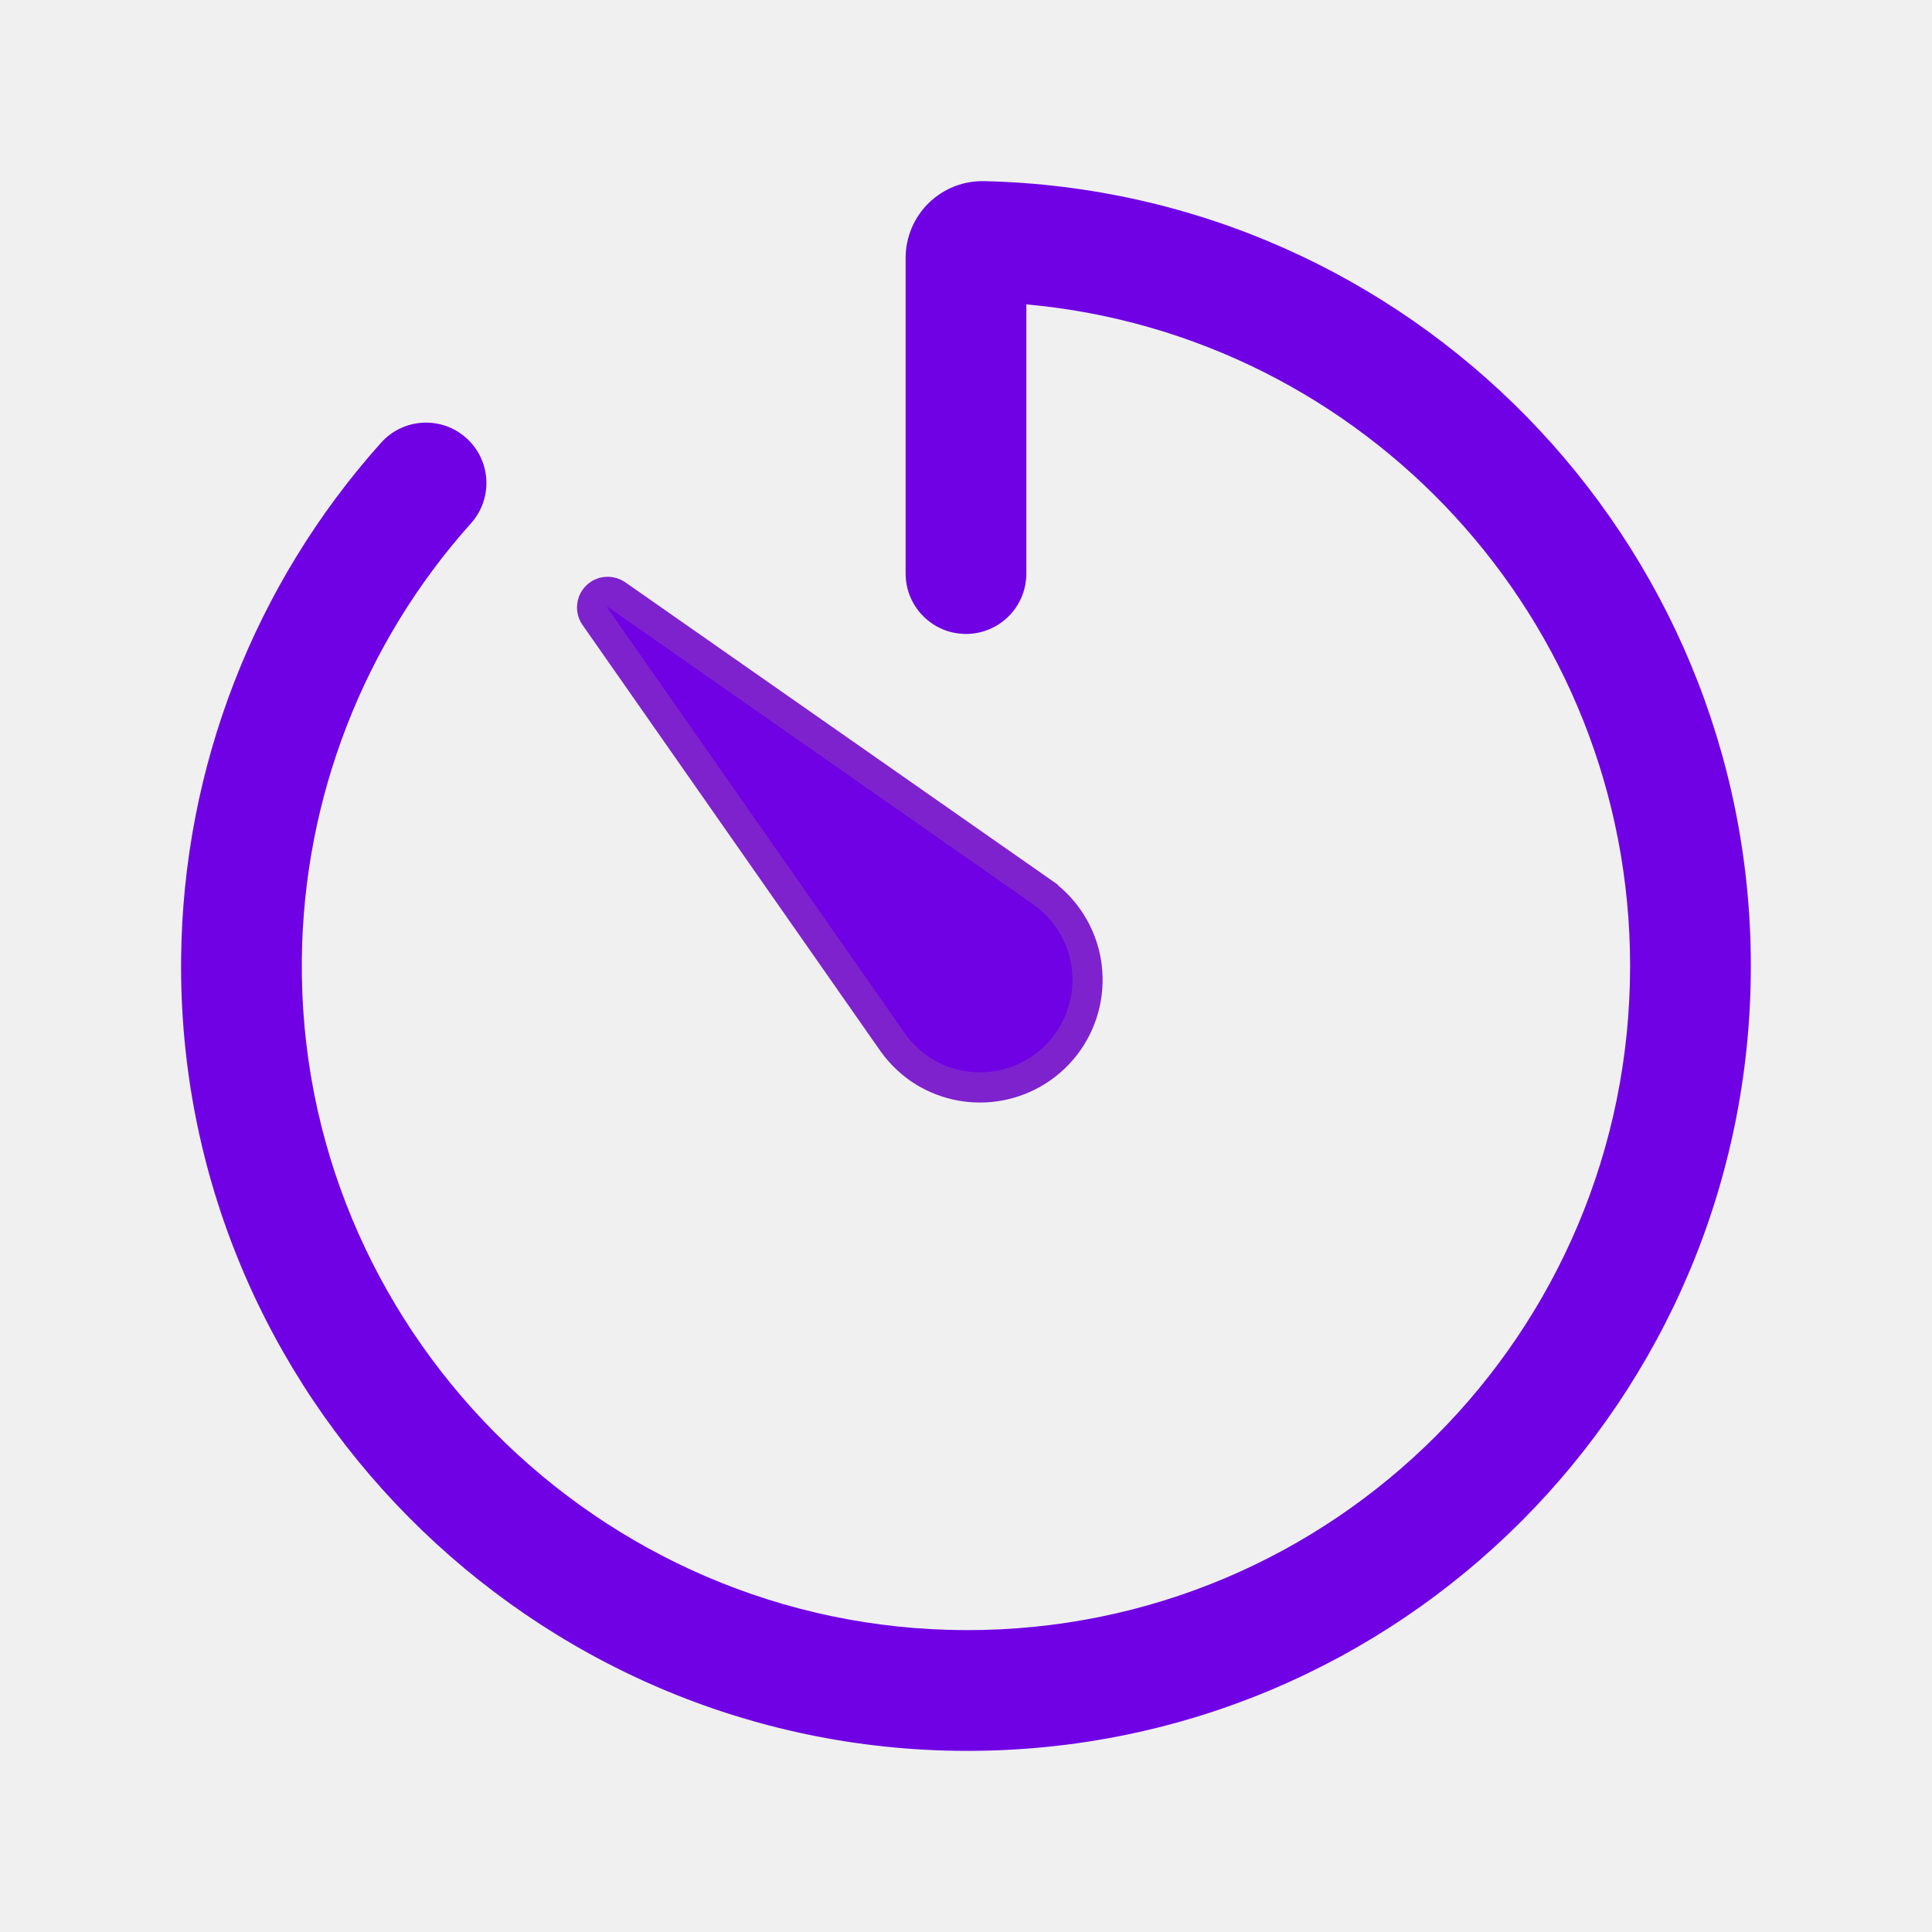
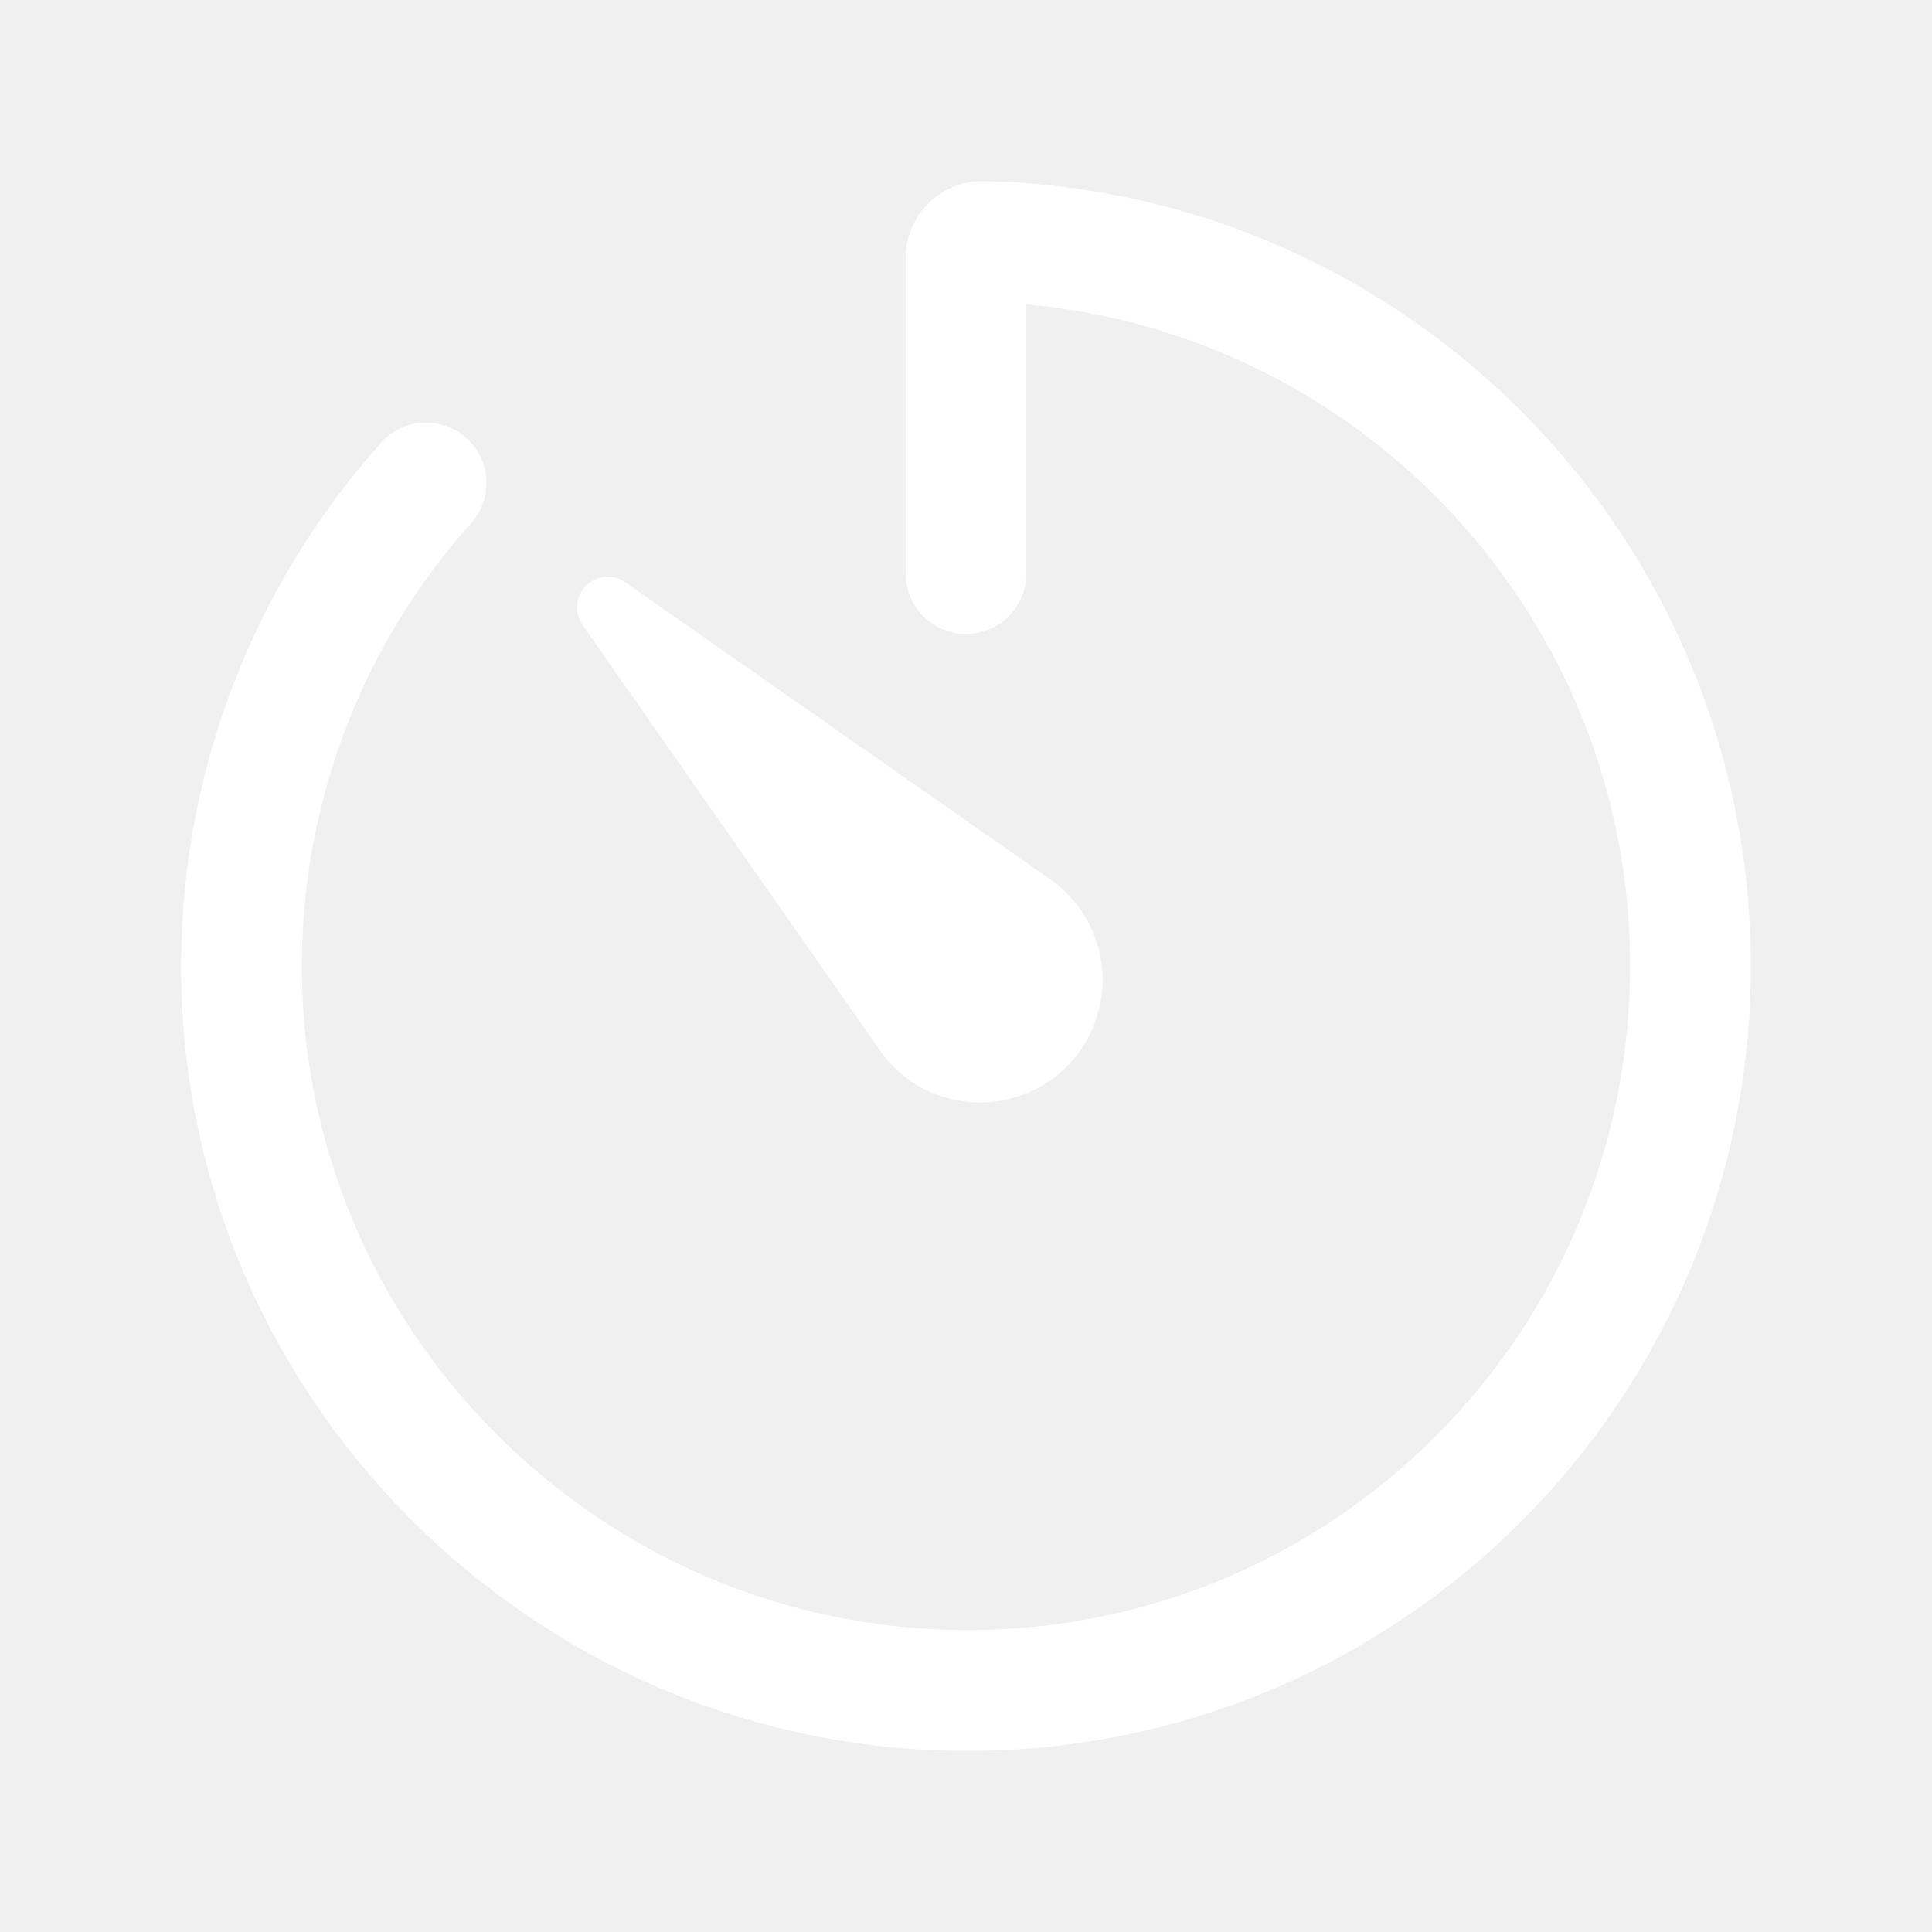
<svg xmlns="http://www.w3.org/2000/svg" width="64" height="64" viewBox="0 0 64 64" fill="none">
-   <path fill-rule="evenodd" clip-rule="evenodd" d="M32.614 6.001C46.689 6.327 57.999 17.846 57.999 32C57.999 46.372 46.382 58.027 31.996 58C17.597 57.973 5.84 46.141 6 31.729C6.065 25.426 8.419 19.362 12.623 14.666C13.36 13.843 14.624 13.773 15.447 14.51C16.27 15.247 16.34 16.511 15.603 17.334C12.046 21.307 10.054 26.438 9.999 31.771L9.999 31.772C9.864 43.947 19.814 53.977 32.003 54C44.167 54.023 53.999 44.17 53.999 32C53.999 20.523 45.211 11.094 33.999 10.083V19C33.999 20.105 33.104 21 32 21C30.895 21 30 20.105 30 19V8.548C29.999 8.208 30.067 7.871 30.199 7.557C30.332 7.242 30.526 6.957 30.771 6.719C31.017 6.481 31.307 6.295 31.626 6.171C31.941 6.049 32.277 5.992 32.614 6.001Z" fill="#7001E4" />
-   <path d="M20.085 19.608C20.175 19.6 20.266 19.616 20.348 19.654L20.426 19.698L34.545 29.569V29.57C35.305 30.117 35.819 30.941 35.976 31.863C36.132 32.787 35.919 33.735 35.383 34.502C34.846 35.27 34.028 35.795 33.107 35.964C32.244 36.123 31.355 35.957 30.609 35.502L30.462 35.407C30.122 35.171 29.824 34.879 29.582 34.542L19.707 20.417C19.638 20.318 19.606 20.197 19.616 20.076C19.627 19.956 19.68 19.843 19.766 19.757C19.851 19.671 19.964 19.618 20.085 19.608Z" fill="#7001E4" stroke="#7E22CE" />
+   <path fill-rule="evenodd" clip-rule="evenodd" d="M32.614 6.001C46.689 6.327 57.999 17.846 57.999 32C57.999 46.372 46.382 58.027 31.996 58C17.597 57.973 5.84 46.141 6 31.729C6.065 25.426 8.419 19.362 12.623 14.666C13.36 13.843 14.624 13.773 15.447 14.51C16.27 15.247 16.34 16.511 15.603 17.334C12.046 21.307 10.054 26.438 9.999 31.771L9.999 31.772C9.864 43.947 19.814 53.977 32.003 54C44.167 54.023 53.999 44.17 53.999 32C53.999 20.523 45.211 11.094 33.999 10.083V19C33.999 20.105 33.104 21 32 21C30.895 21 30 20.105 30 19V8.548C29.999 8.208 30.067 7.871 30.199 7.557C30.332 7.242 30.526 6.957 30.771 6.719C31.017 6.481 31.307 6.295 31.626 6.171C31.941 6.049 32.277 5.992 32.614 6.001Z" fill="#ffffff" />
+   <path d="M20.085 19.608C20.175 19.6 20.266 19.616 20.348 19.654L20.426 19.698L34.545 29.569V29.57C35.305 30.117 35.819 30.941 35.976 31.863C36.132 32.787 35.919 33.735 35.383 34.502C34.846 35.27 34.028 35.795 33.107 35.964C32.244 36.123 31.355 35.957 30.609 35.502L30.462 35.407C30.122 35.171 29.824 34.879 29.582 34.542L19.707 20.417C19.638 20.318 19.606 20.197 19.616 20.076C19.627 19.956 19.68 19.843 19.766 19.757C19.851 19.671 19.964 19.618 20.085 19.608Z" fill="#ffffff" stroke="#ffffff" />
</svg>
